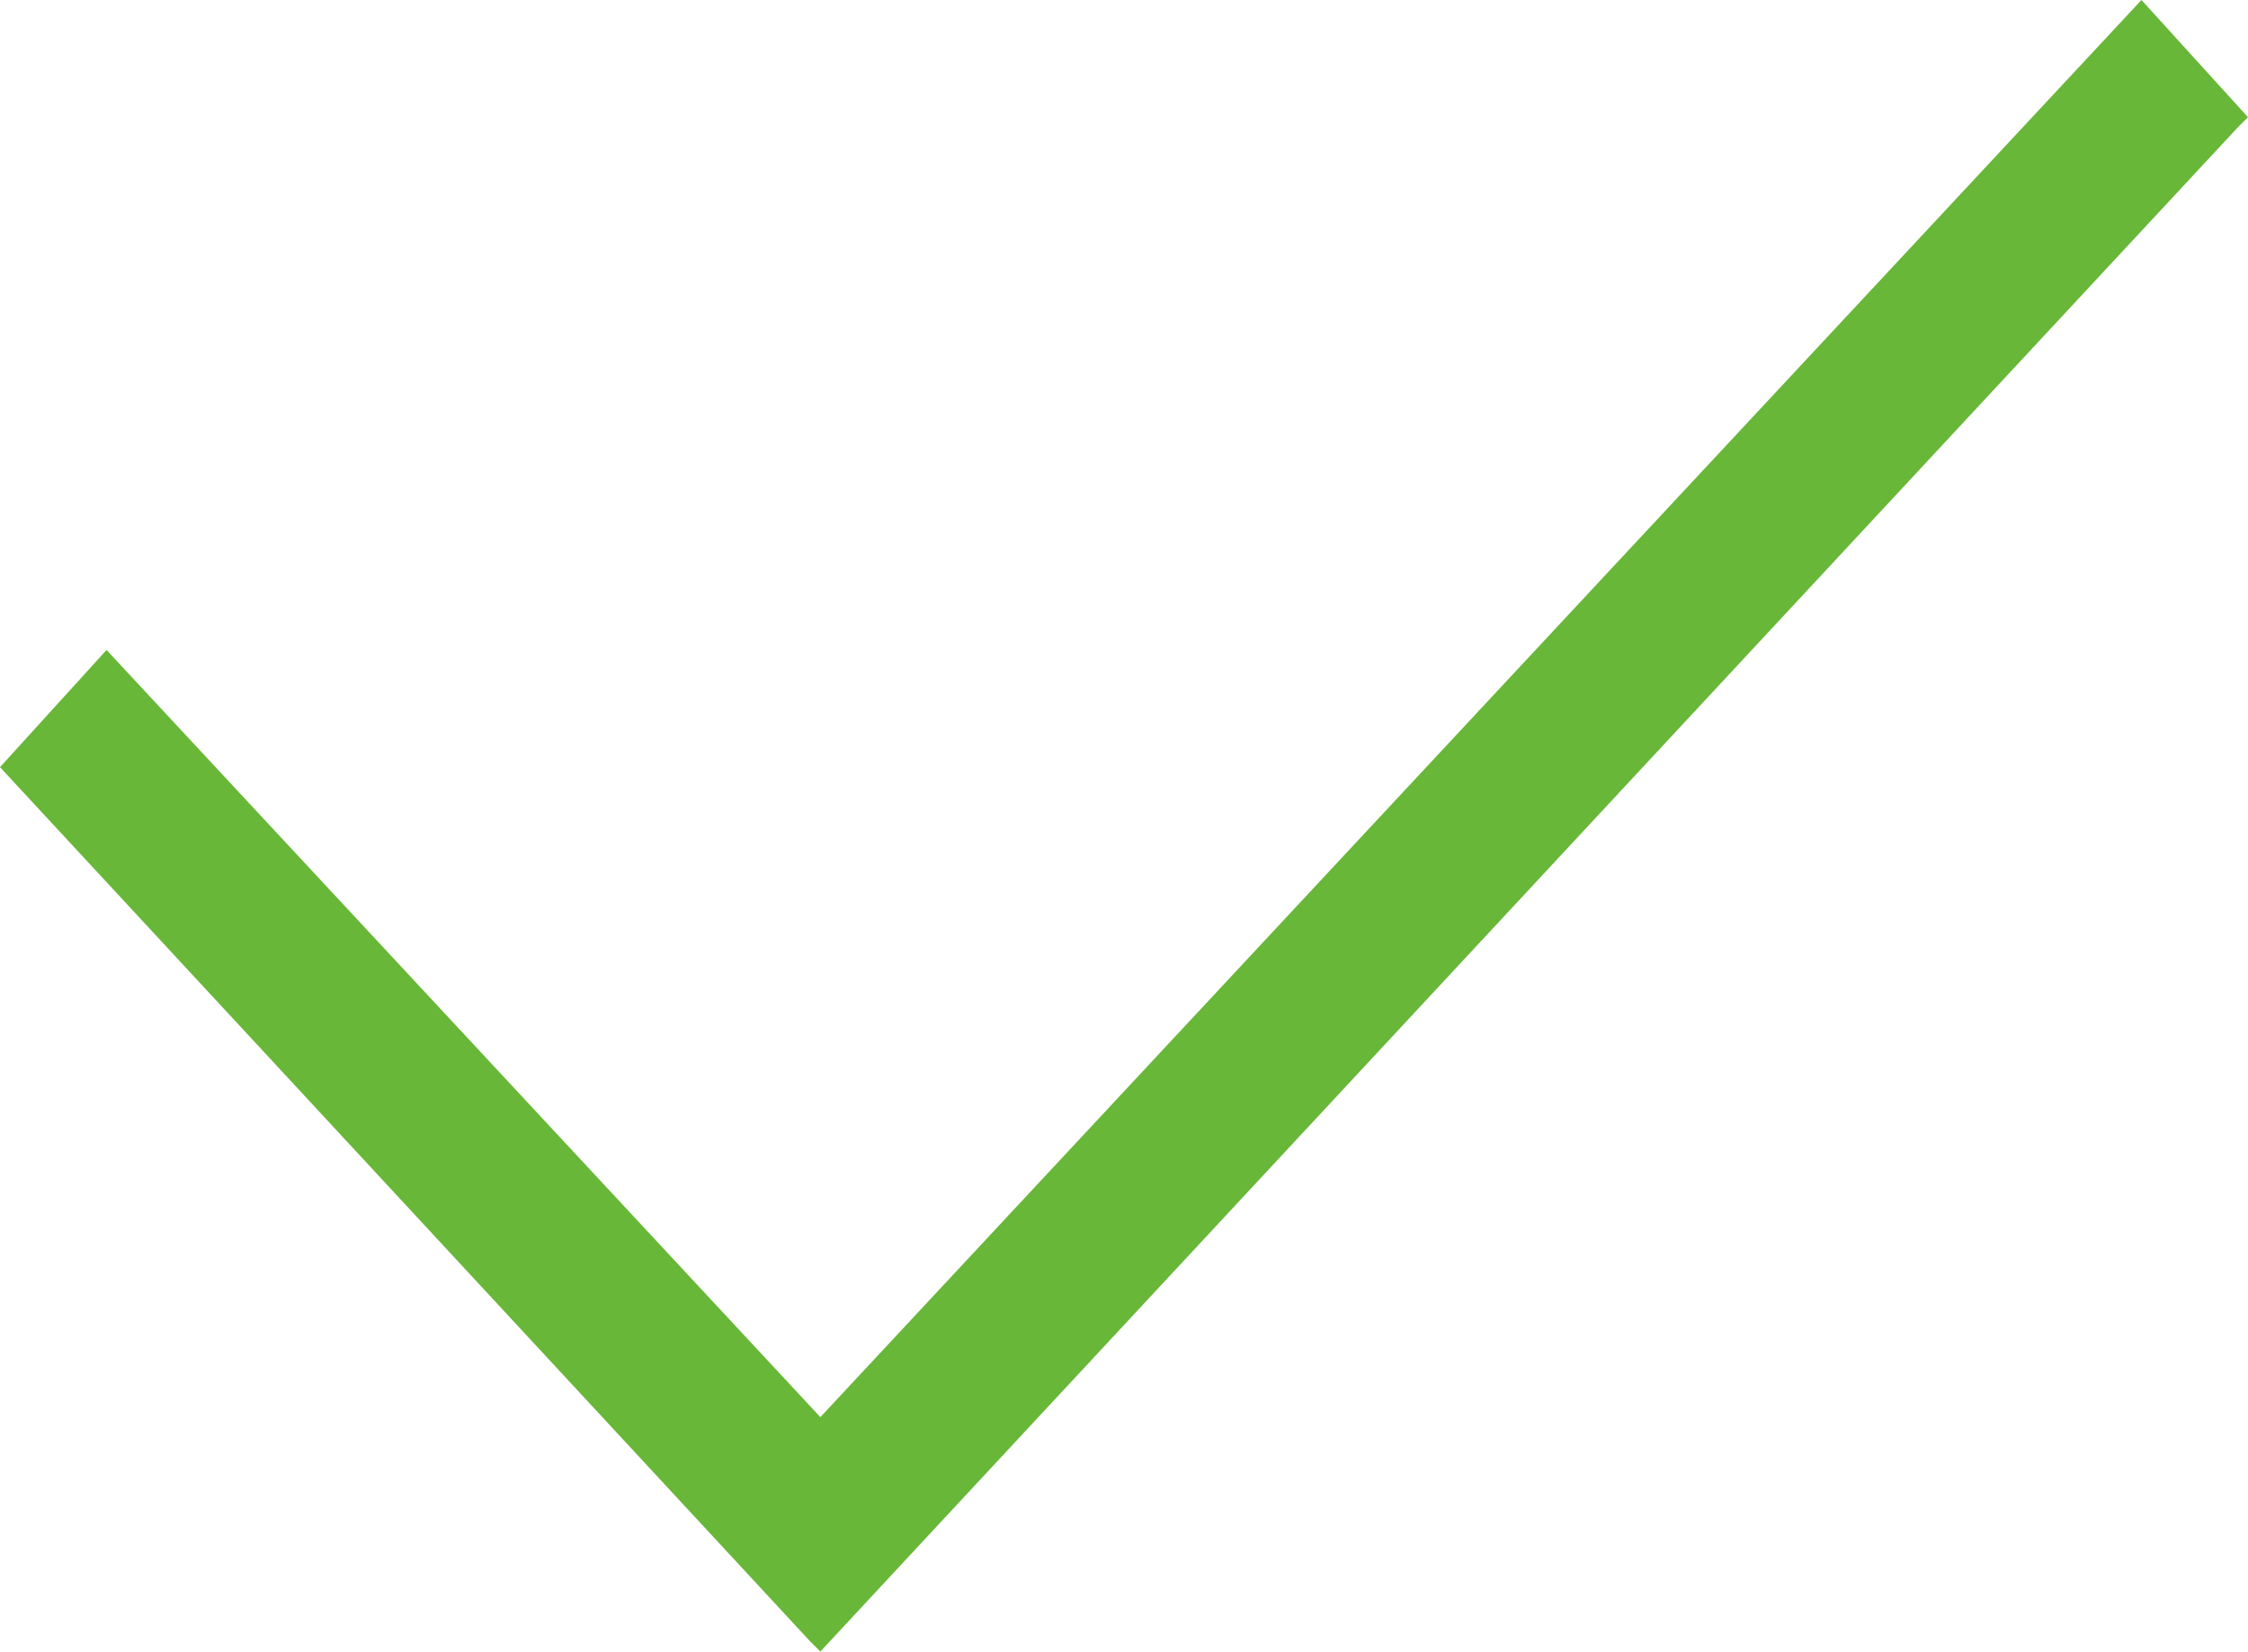
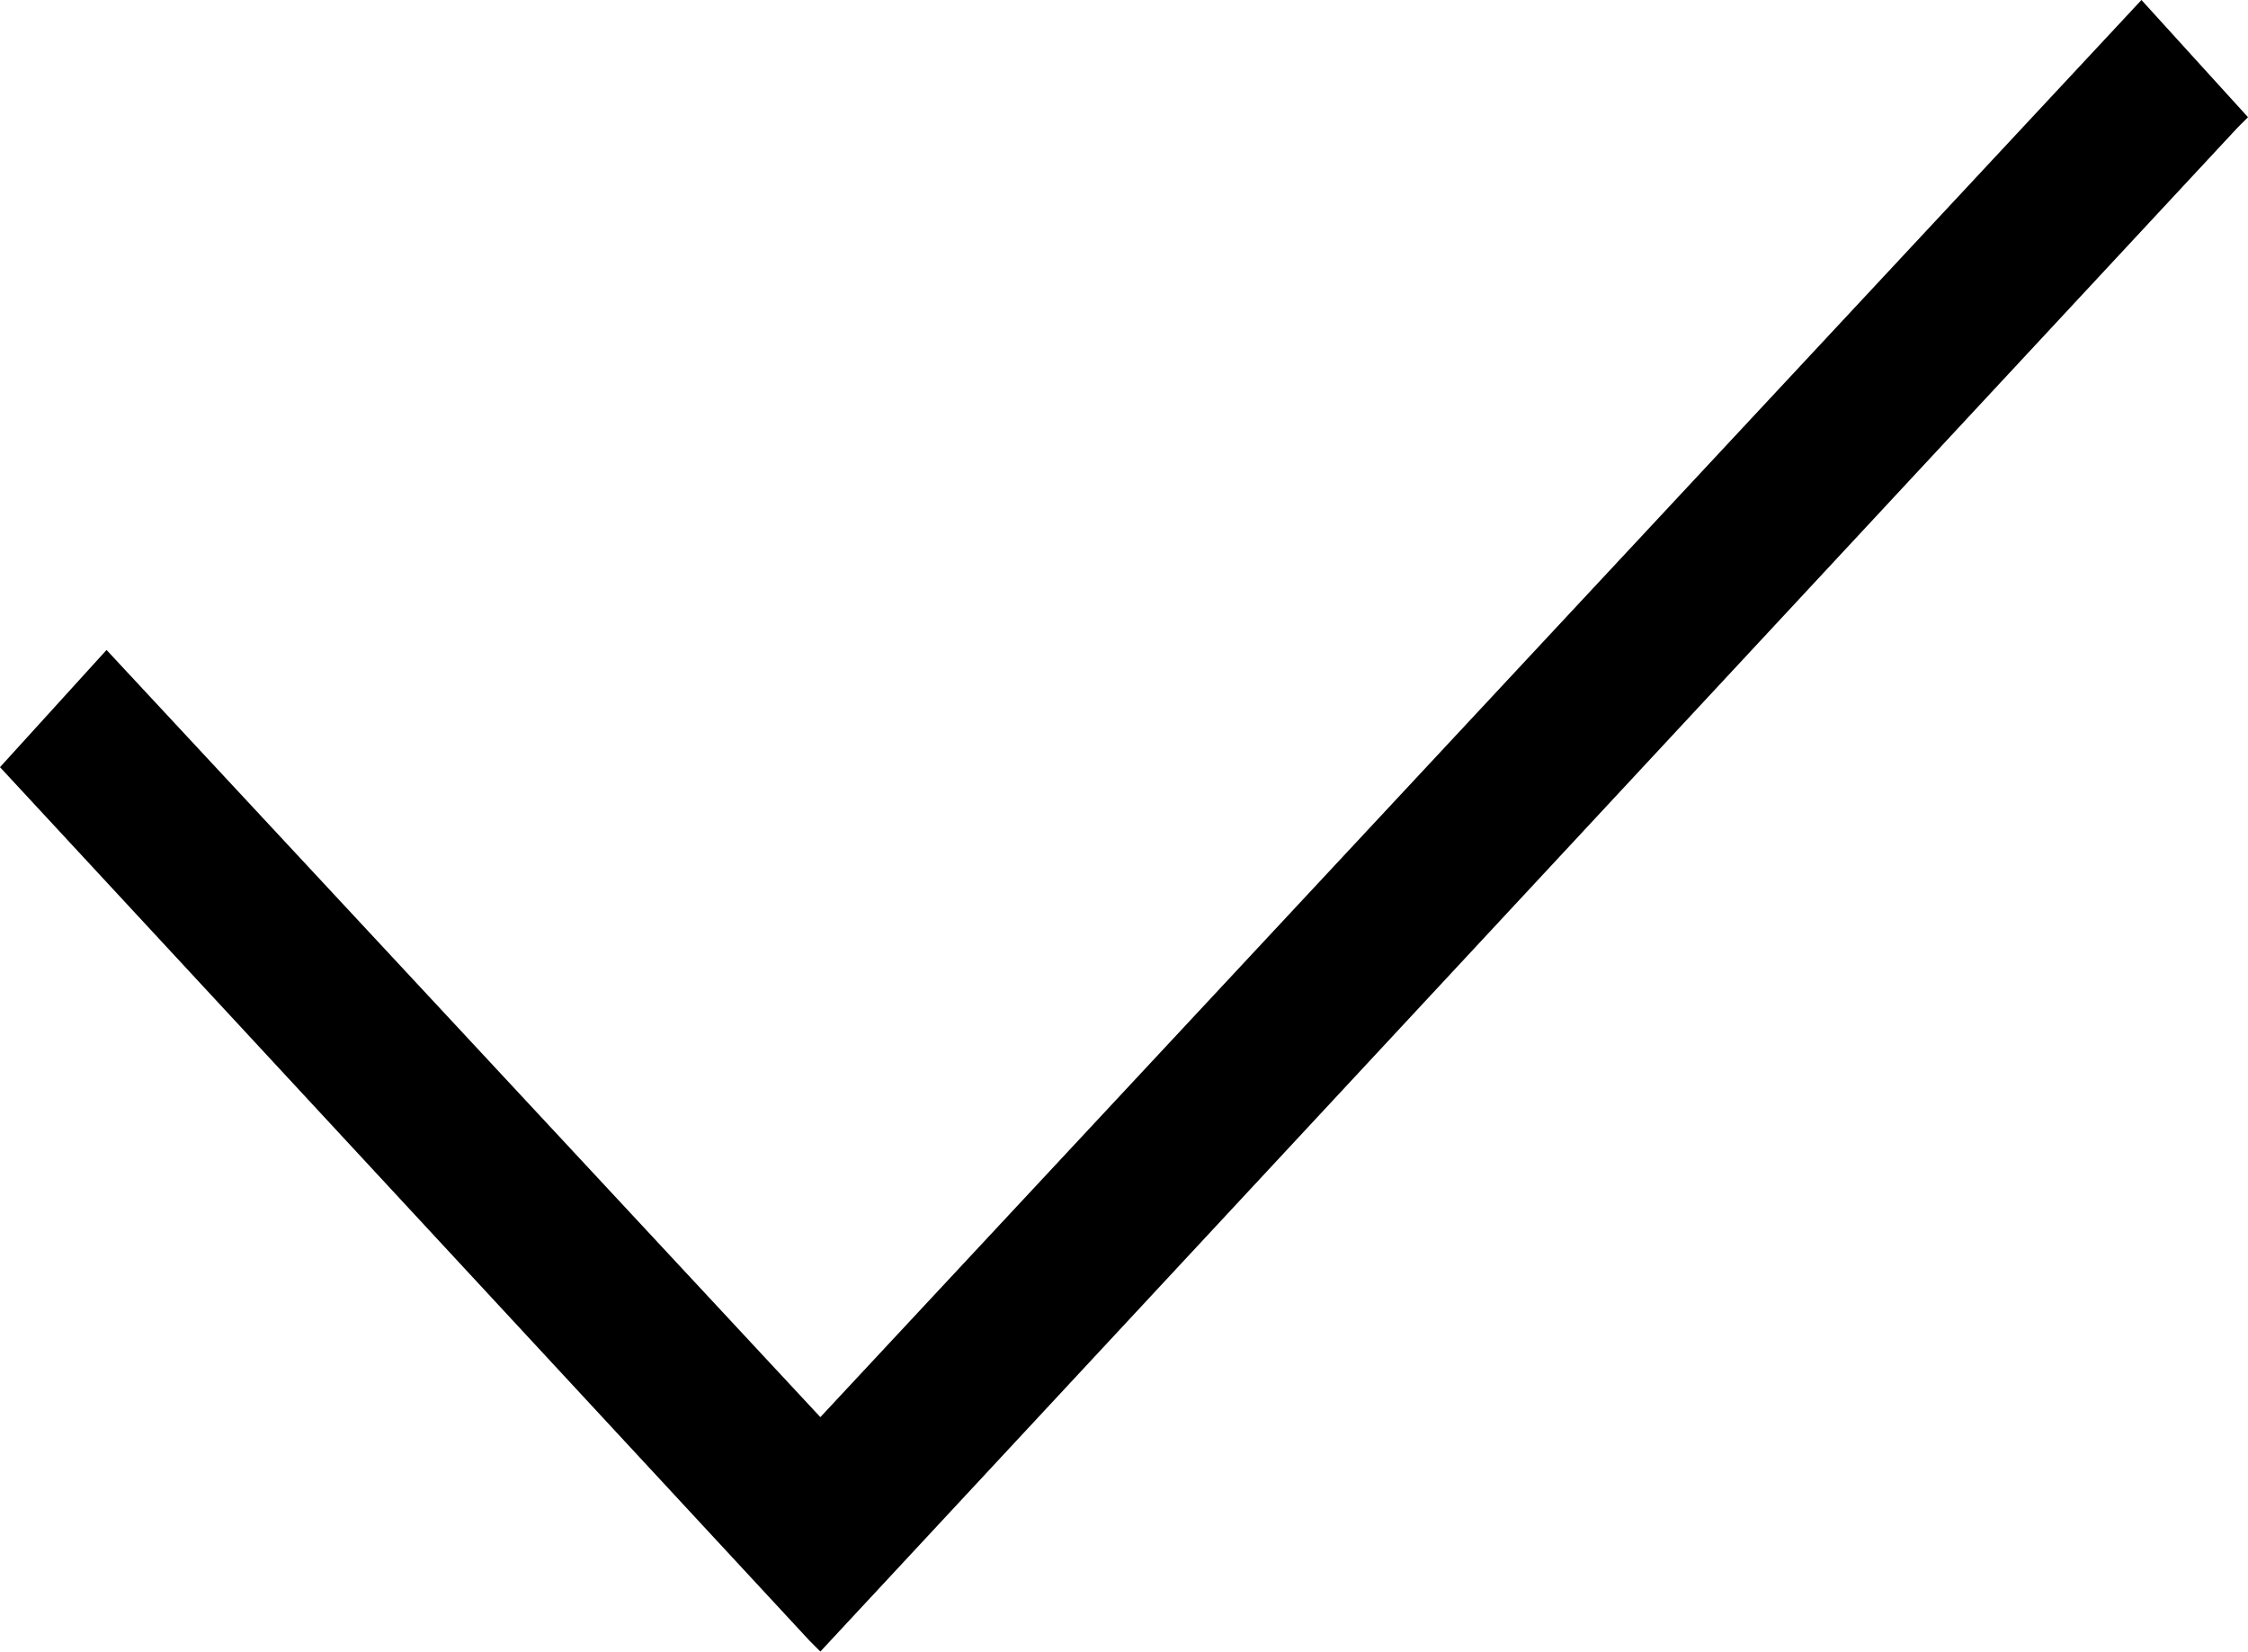
- <svg xmlns="http://www.w3.org/2000/svg" version="1.1" id="Layer_1" fill="#68B738" x="0px" y="0px" viewBox="0 0 21.1 15.5" style="enable-background:new 0 0 21.1 15.5;" xml:space="preserve">
+ <svg xmlns="http://www.w3.org/2000/svg" version="1.1" id="Layer_1" x="0px" y="0px" viewBox="0 0 21.1 15.5" style="enable-background:new 0 0 21.1 15.5;" xml:space="preserve">
  <polygon points="20.1,0 7.7,13.3 1,6.1 0,7.2 7.6,15.4 7.7,15.5 21,1.2 21.1,1.1 " />
</svg>
